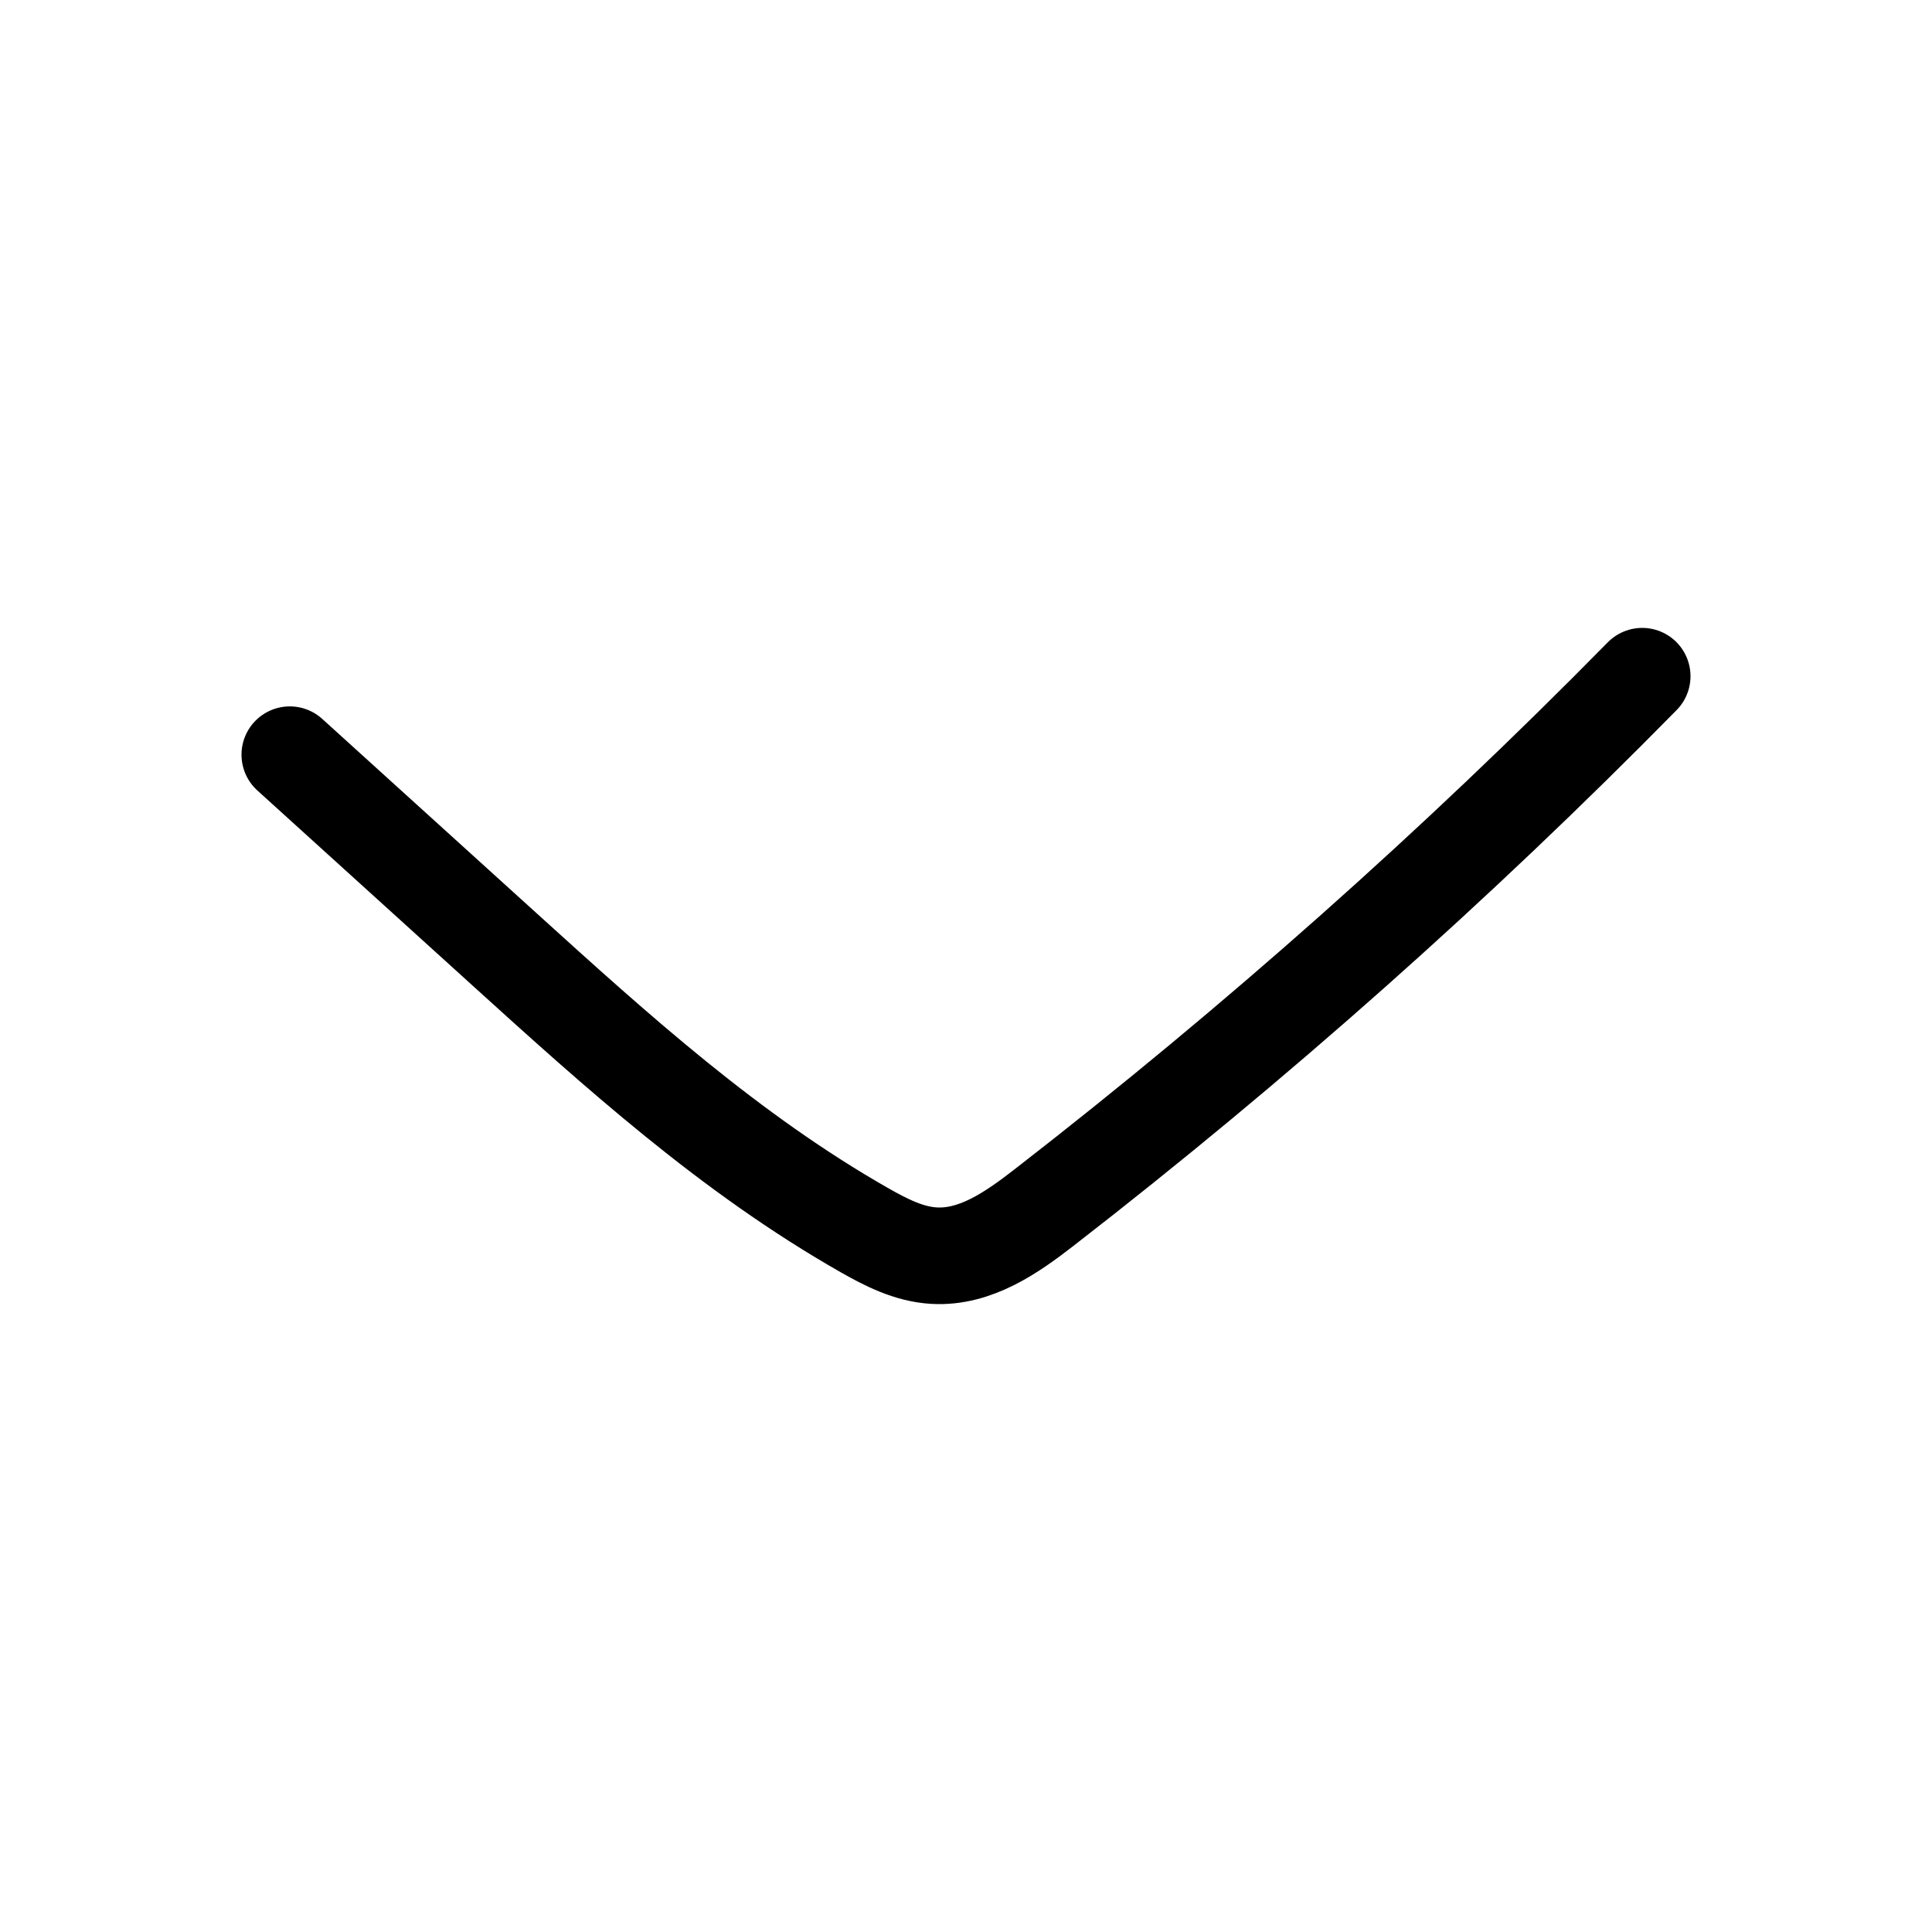
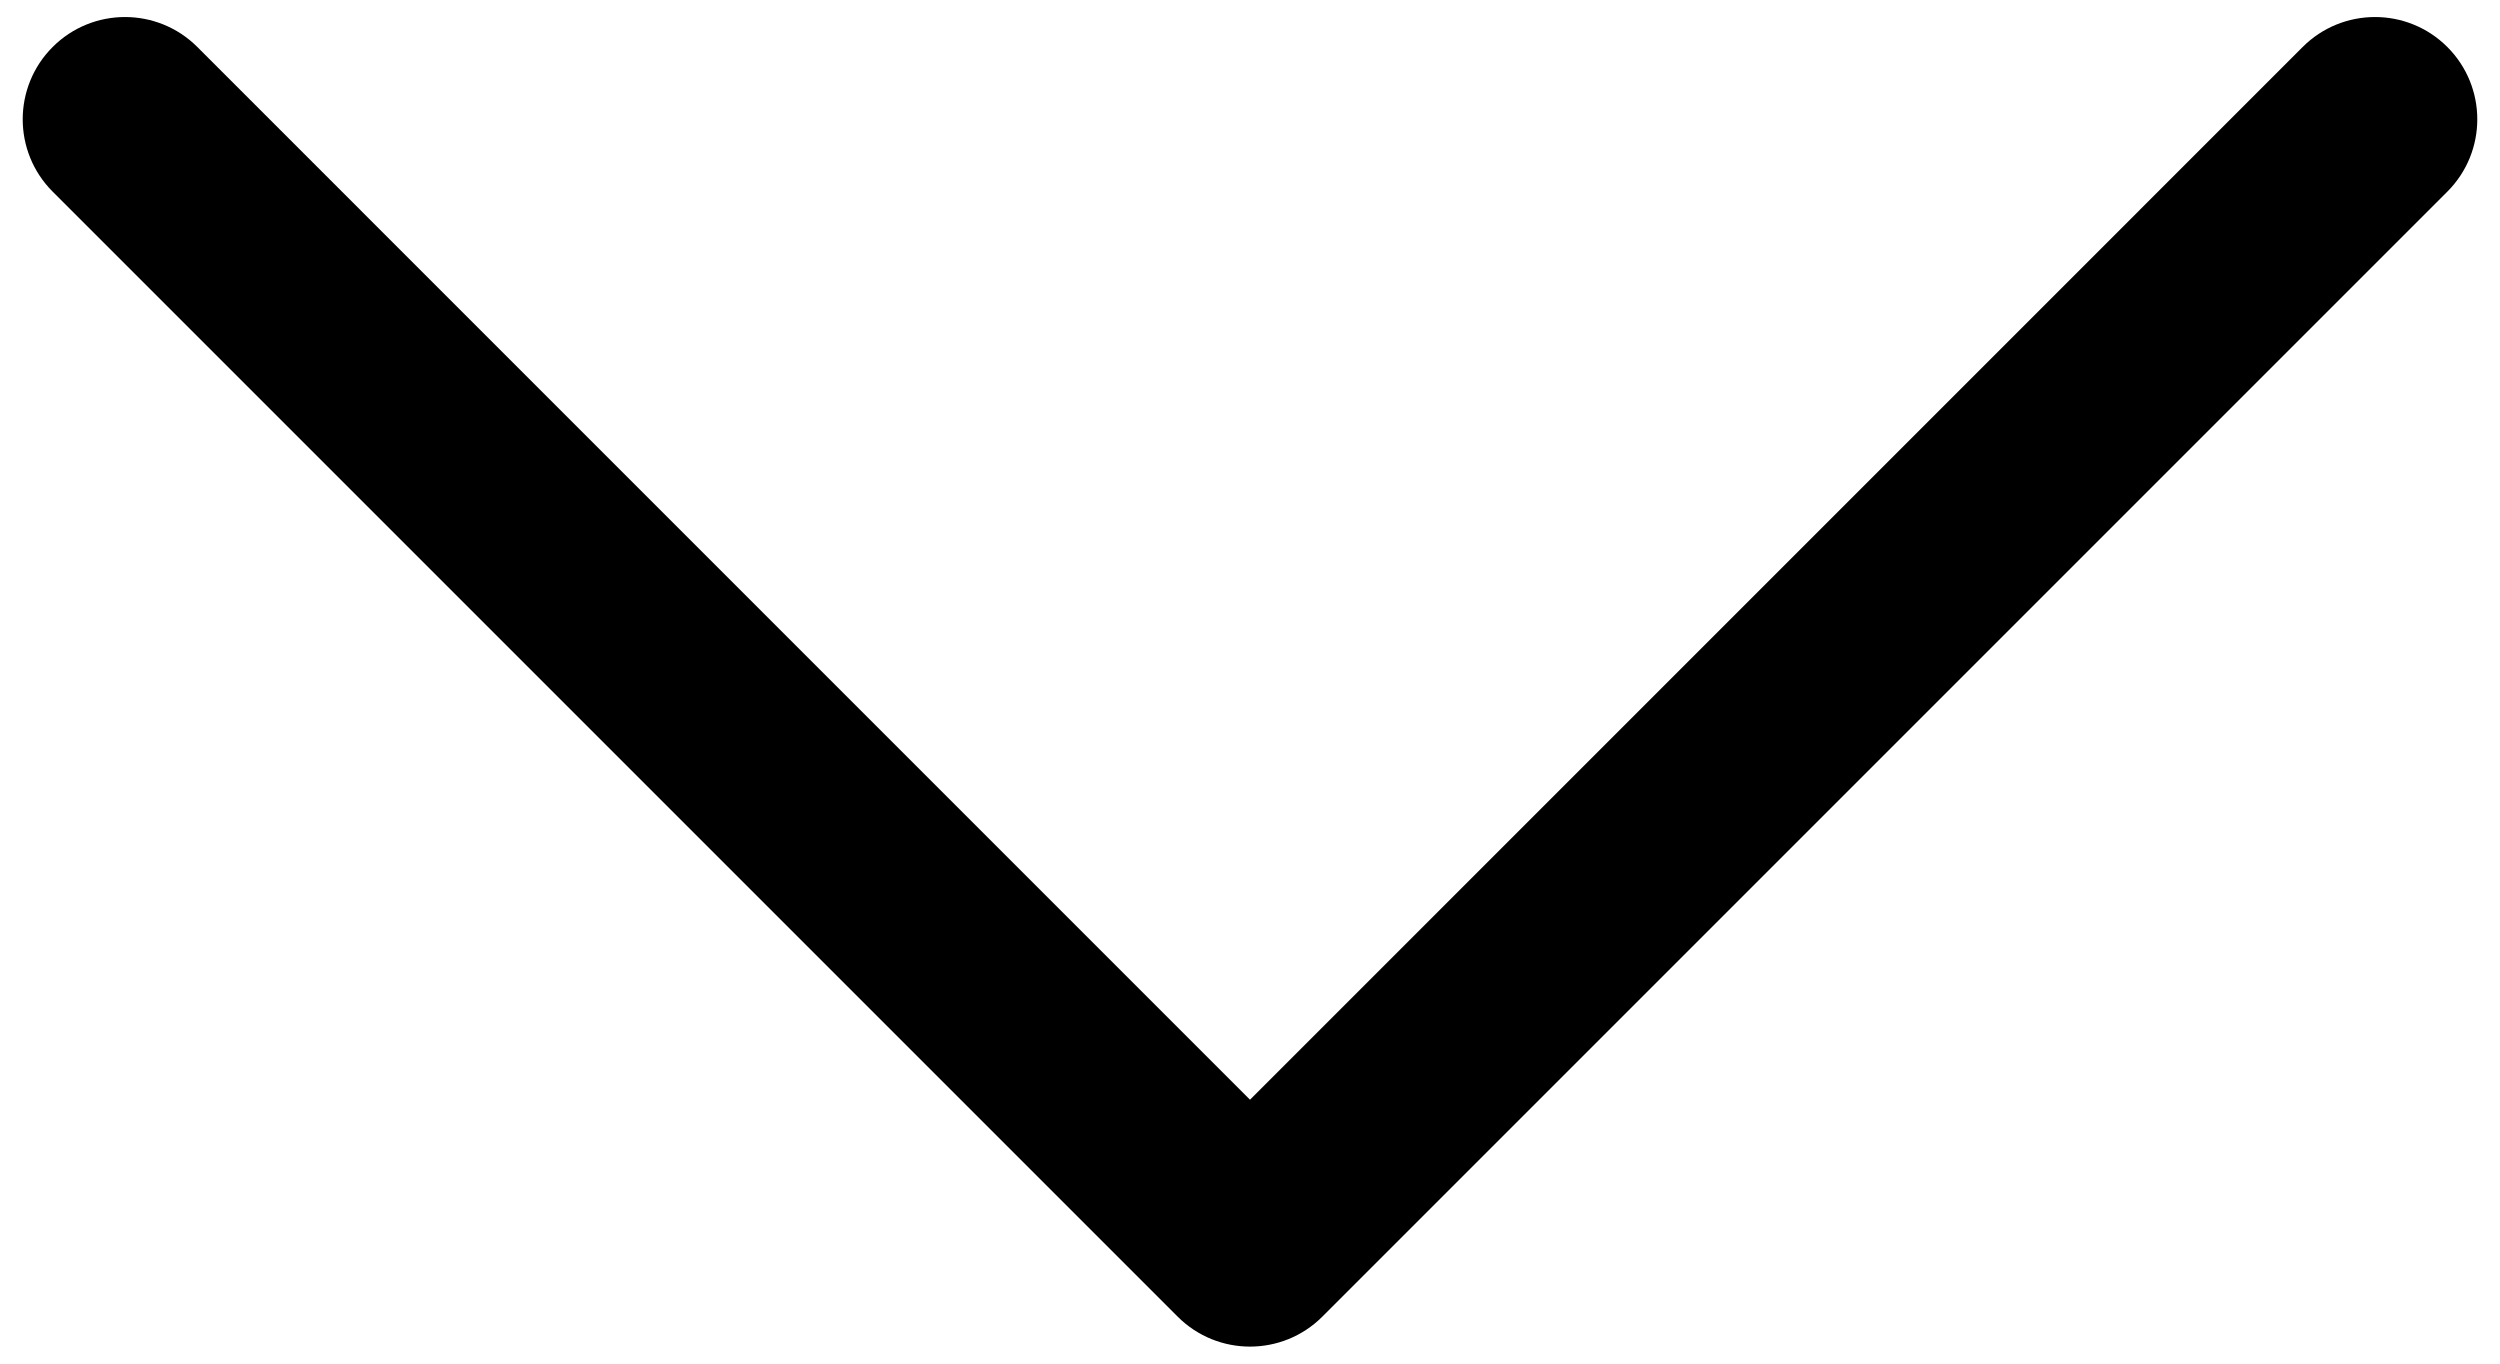
- <svg xmlns="http://www.w3.org/2000/svg" width="40" height="40" viewBox="0 0 40 40" fill="none">
-   <path d="M6 15.625C7.484 16.97 8.969 18.316 10.453 19.662C12.774 21.766 15.121 23.889 17.896 25.469C18.341 25.722 18.816 25.967 19.339 25.997C20.201 26.046 20.957 25.512 21.615 25.002C26.009 21.595 30.149 17.916 34 14" stroke="black" stroke-width="2" stroke-linecap="round" stroke-linejoin="round" />
+ <svg xmlns="http://www.w3.org/2000/svg" width="44" height="24" viewBox="0 0 44 24" fill="none">
+   <path fill-rule="evenodd" clip-rule="evenodd" d="M43.073 0.827C43.776 1.53 43.776 2.67 43.073 3.373L23.273 23.173C22.57 23.876 21.43 23.876 20.727 23.173L0.927 3.373C0.224 2.67 0.224 1.53 0.927 0.827C1.63 0.124 2.77 0.124 3.473 0.827L22 19.355L40.527 0.827C41.23 0.124 42.37 0.124 43.073 0.827Z" fill="black" />
</svg>
